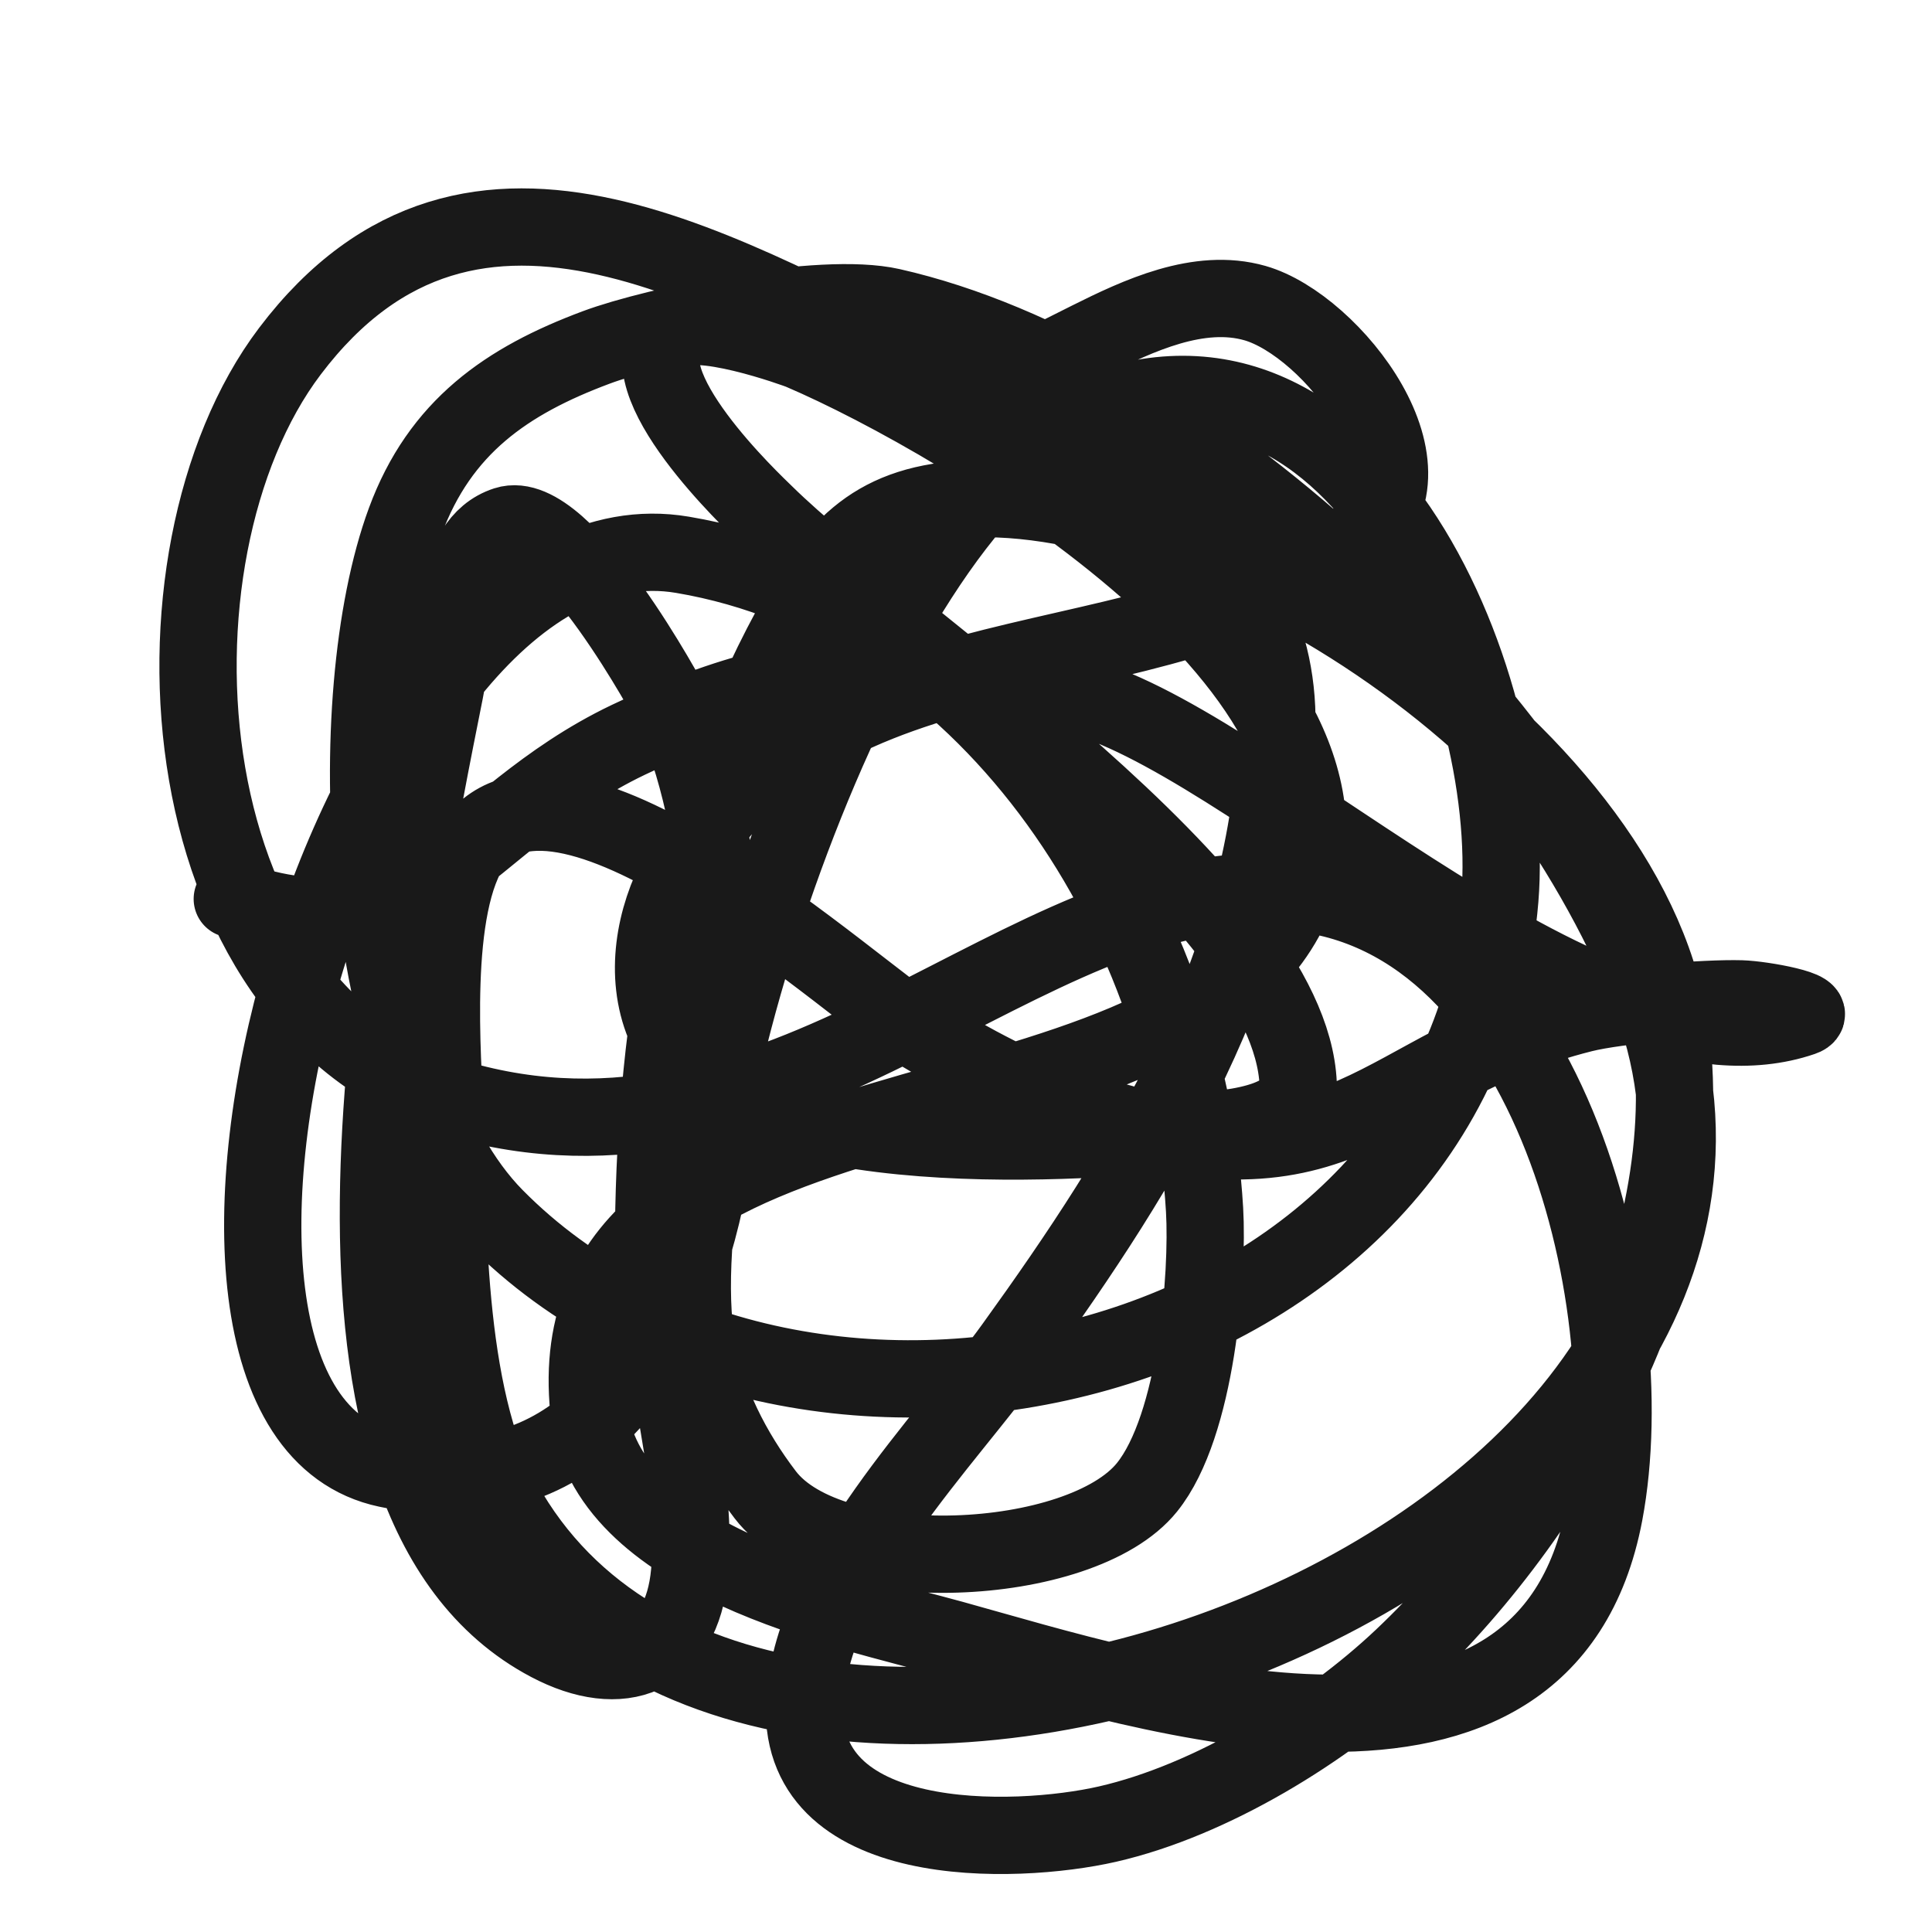
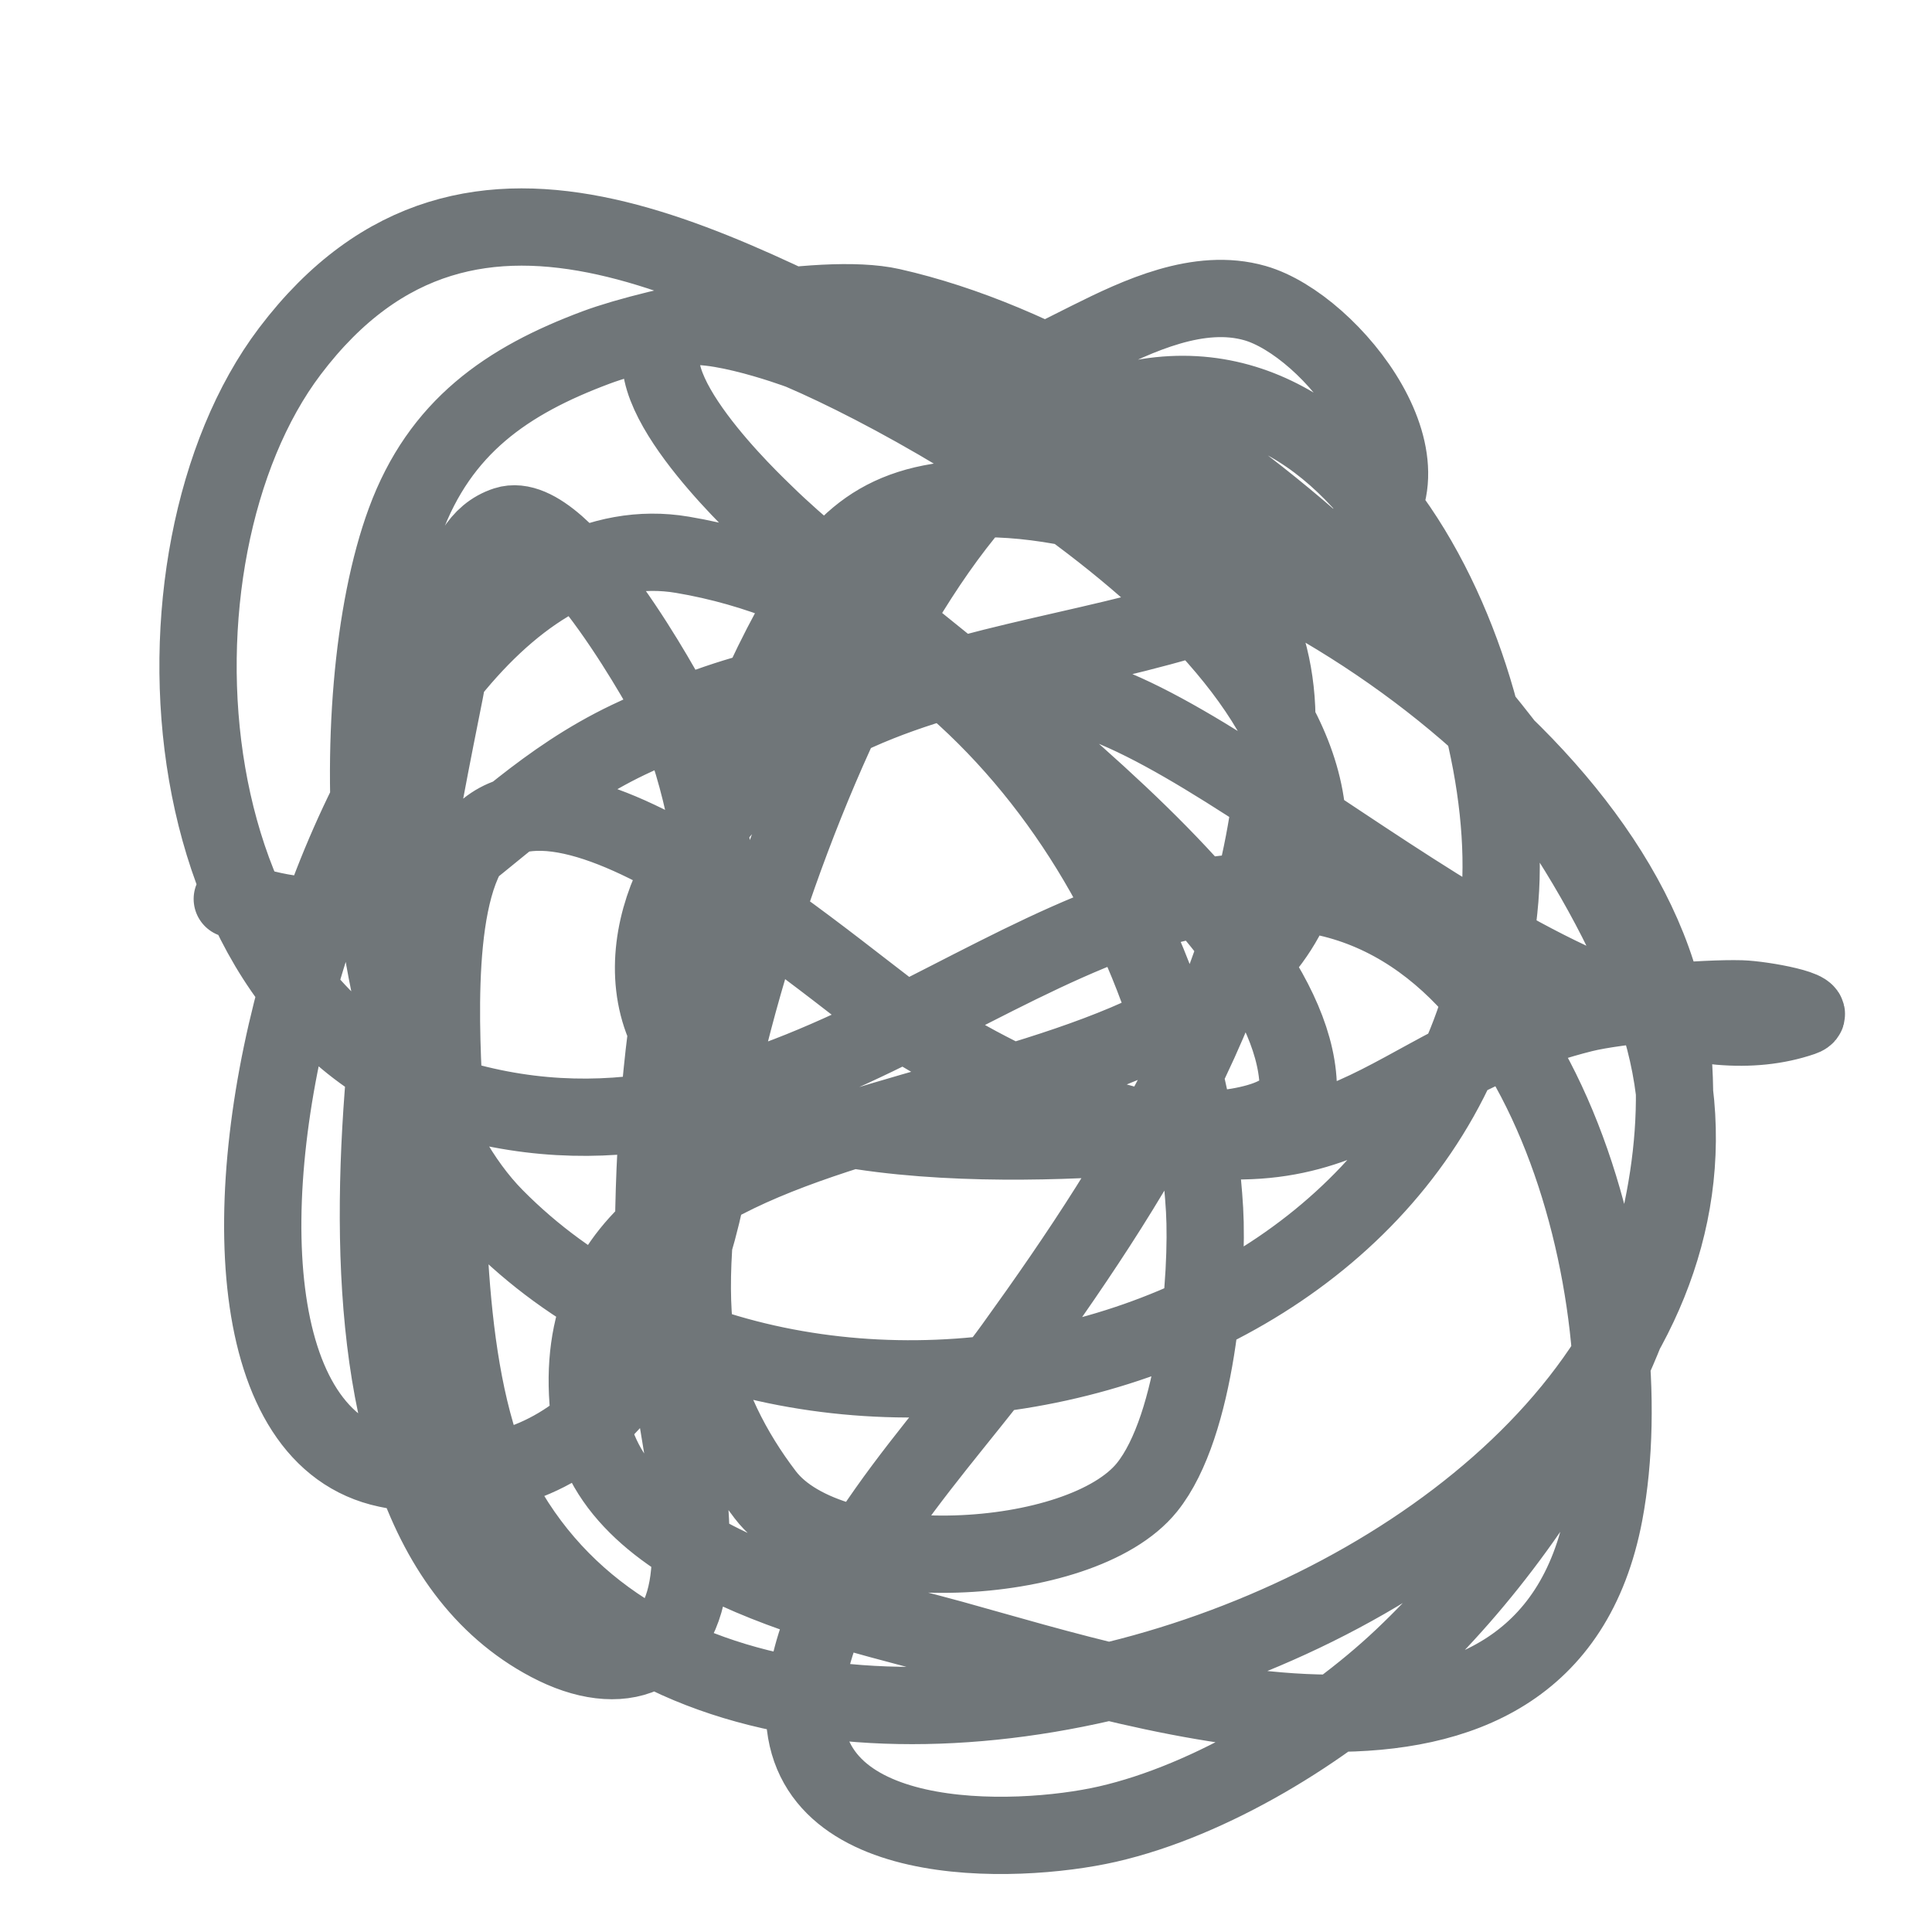
<svg xmlns="http://www.w3.org/2000/svg" width="800px" height="800px" viewBox="0 0 400 400" fill="none">
-   <path d="M201.677 81.912C212.672 77.07 207.224 79.559 225.535 70.419C235.615 65.388 248.208 59.44 259.831 62.757C275.648 67.272 299.695 97.484 280.707 111.794C238.365 143.704 169.524 127.141 140.541 180.754C135.535 190.014 133.299 201.867 137.559 212.168C149.67 241.454 220.765 236.871 244.92 234.388C248.831 233.987 269.184 234.025 268.777 224.427C267.133 185.55 184.579 132.156 158.435 106.431C156.314 104.345 128.86 78.66 139.05 68.887C143.571 64.55 164.921 72.302 165.89 72.718C199.384 87.06 289.459 140.095 267.286 187.65C242.537 240.731 114.434 218.174 121.902 291.854C125.089 323.291 175.004 333.217 197.204 339.359C237.418 350.486 319.964 377.852 332.15 313.308C340.577 268.674 319.992 186.676 265.049 184.585C211.572 182.549 164.391 245.715 97.299 228.258C34.051 211.803 27.869 115.201 60.02 72.718C98.171 22.308 151.136 57.972 195.712 78.848C226.556 93.292 266.262 110.148 264.304 152.404C262.056 200.92 237.131 241.05 209.878 278.828C195.538 298.706 168.669 325.16 166.636 351.618C164.178 383.615 210.3 382 229.262 377.669C250.747 372.763 274.534 358.191 290.398 343.19C322.893 312.467 352.95 259.425 345.57 212.168C336.592 154.677 249.844 100.129 199.44 103.366C180.241 104.599 172.401 114.048 163.654 130.184C143.158 167.989 135.795 211.473 135.323 254.31C135.06 277.996 144.798 303.24 142.778 325.568C141.161 343.418 128.526 347.949 113.701 340.125C57.885 310.669 82.473 191.41 92.079 143.209C94.479 131.173 93.355 112.43 104.754 108.729C116.957 104.769 138.892 145.935 139.05 146.274C160.078 191.347 156.242 320.154 80.15 304.113C21.427 291.733 72.256 103.211 141.286 114.86C203.616 125.376 245.856 189.285 249.393 250.479C250.164 263.811 247.788 295.15 237.463 307.944C223.826 324.847 172.056 327.325 158.435 309.477C151.643 300.578 146.174 289.967 144.269 278.828C136.512 233.487 178.34 107.894 221.807 87.275C280.215 59.572 314.221 141.05 310.529 186.117C302.465 284.527 166.03 316.309 102.518 252.011C74.01 223.151 70.363 144.672 83.878 107.964C91.099 88.35 104.969 78.837 123.393 71.951C135.785 67.32 169.946 60.226 184.529 63.524C245.77 77.369 317.351 144.678 341.097 204.507C387.132 320.493 161.857 407.136 105.5 313.308C92.182 291.136 92.746 254.55 92.079 230.557C91.786 219.989 88.815 187.27 98.044 174.624C116.54 149.28 177.703 206.034 190.494 213.701C200.96 219.974 211.79 225.895 223.298 229.791C279.308 248.752 284.672 220.649 327.677 209.87C334.908 208.058 353.042 206.592 360.481 206.805C364.884 206.93 377.333 209.205 373.155 210.636C330.61 225.21 262.908 156.691 225.535 144.741C214.259 141.136 202.296 139.787 190.494 139.378C168.097 138.602 150.222 143.56 130.103 153.17C95.554 169.673 86.606 199.97 48.092 186.117" stroke="#000000" stroke-opacity="0.9" stroke-width="16" stroke-linecap="round" stroke-linejoin="round" />
+   <path d="M201.677 81.912C212.672 77.07 207.224 79.559 225.535 70.419C235.615 65.388 248.208 59.44 259.831 62.757C275.648 67.272 299.695 97.484 280.707 111.794C238.365 143.704 169.524 127.141 140.541 180.754C135.535 190.014 133.299 201.867 137.559 212.168C149.67 241.454 220.765 236.871 244.92 234.388C248.831 233.987 269.184 234.025 268.777 224.427C267.133 185.55 184.579 132.156 158.435 106.431C156.314 104.345 128.86 78.66 139.05 68.887C143.571 64.55 164.921 72.302 165.89 72.718C199.384 87.06 289.459 140.095 267.286 187.65C242.537 240.731 114.434 218.174 121.902 291.854C125.089 323.291 175.004 333.217 197.204 339.359C237.418 350.486 319.964 377.852 332.15 313.308C340.577 268.674 319.992 186.676 265.049 184.585C211.572 182.549 164.391 245.715 97.299 228.258C34.051 211.803 27.869 115.201 60.02 72.718C98.171 22.308 151.136 57.972 195.712 78.848C226.556 93.292 266.262 110.148 264.304 152.404C262.056 200.92 237.131 241.05 209.878 278.828C195.538 298.706 168.669 325.16 166.636 351.618C164.178 383.615 210.3 382 229.262 377.669C250.747 372.763 274.534 358.191 290.398 343.19C322.893 312.467 352.95 259.425 345.57 212.168C336.592 154.677 249.844 100.129 199.44 103.366C180.241 104.599 172.401 114.048 163.654 130.184C143.158 167.989 135.795 211.473 135.323 254.31C135.06 277.996 144.798 303.24 142.778 325.568C141.161 343.418 128.526 347.949 113.701 340.125C57.885 310.669 82.473 191.41 92.079 143.209C94.479 131.173 93.355 112.43 104.754 108.729C116.957 104.769 138.892 145.935 139.05 146.274C160.078 191.347 156.242 320.154 80.15 304.113C21.427 291.733 72.256 103.211 141.286 114.86C203.616 125.376 245.856 189.285 249.393 250.479C250.164 263.811 247.788 295.15 237.463 307.944C223.826 324.847 172.056 327.325 158.435 309.477C151.643 300.578 146.174 289.967 144.269 278.828C136.512 233.487 178.34 107.894 221.807 87.275C280.215 59.572 314.221 141.05 310.529 186.117C302.465 284.527 166.03 316.309 102.518 252.011C74.01 223.151 70.363 144.672 83.878 107.964C91.099 88.35 104.969 78.837 123.393 71.951C135.785 67.32 169.946 60.226 184.529 63.524C245.77 77.369 317.351 144.678 341.097 204.507C387.132 320.493 161.857 407.136 105.5 313.308C92.182 291.136 92.746 254.55 92.079 230.557C91.786 219.989 88.815 187.27 98.044 174.624C116.54 149.28 177.703 206.034 190.494 213.701C200.96 219.974 211.79 225.895 223.298 229.791C279.308 248.752 284.672 220.649 327.677 209.87C334.908 208.058 353.042 206.592 360.481 206.805C364.884 206.93 377.333 209.205 373.155 210.636C330.61 225.21 262.908 156.691 225.535 144.741C214.259 141.136 202.296 139.787 190.494 139.378C168.097 138.602 150.222 143.56 130.103 153.17C95.554 169.673 86.606 199.97 48.092 186.117" stroke="#61686b" stroke-opacity="0.9" stroke-width="16" stroke-linecap="round" stroke-linejoin="round" />
</svg>
